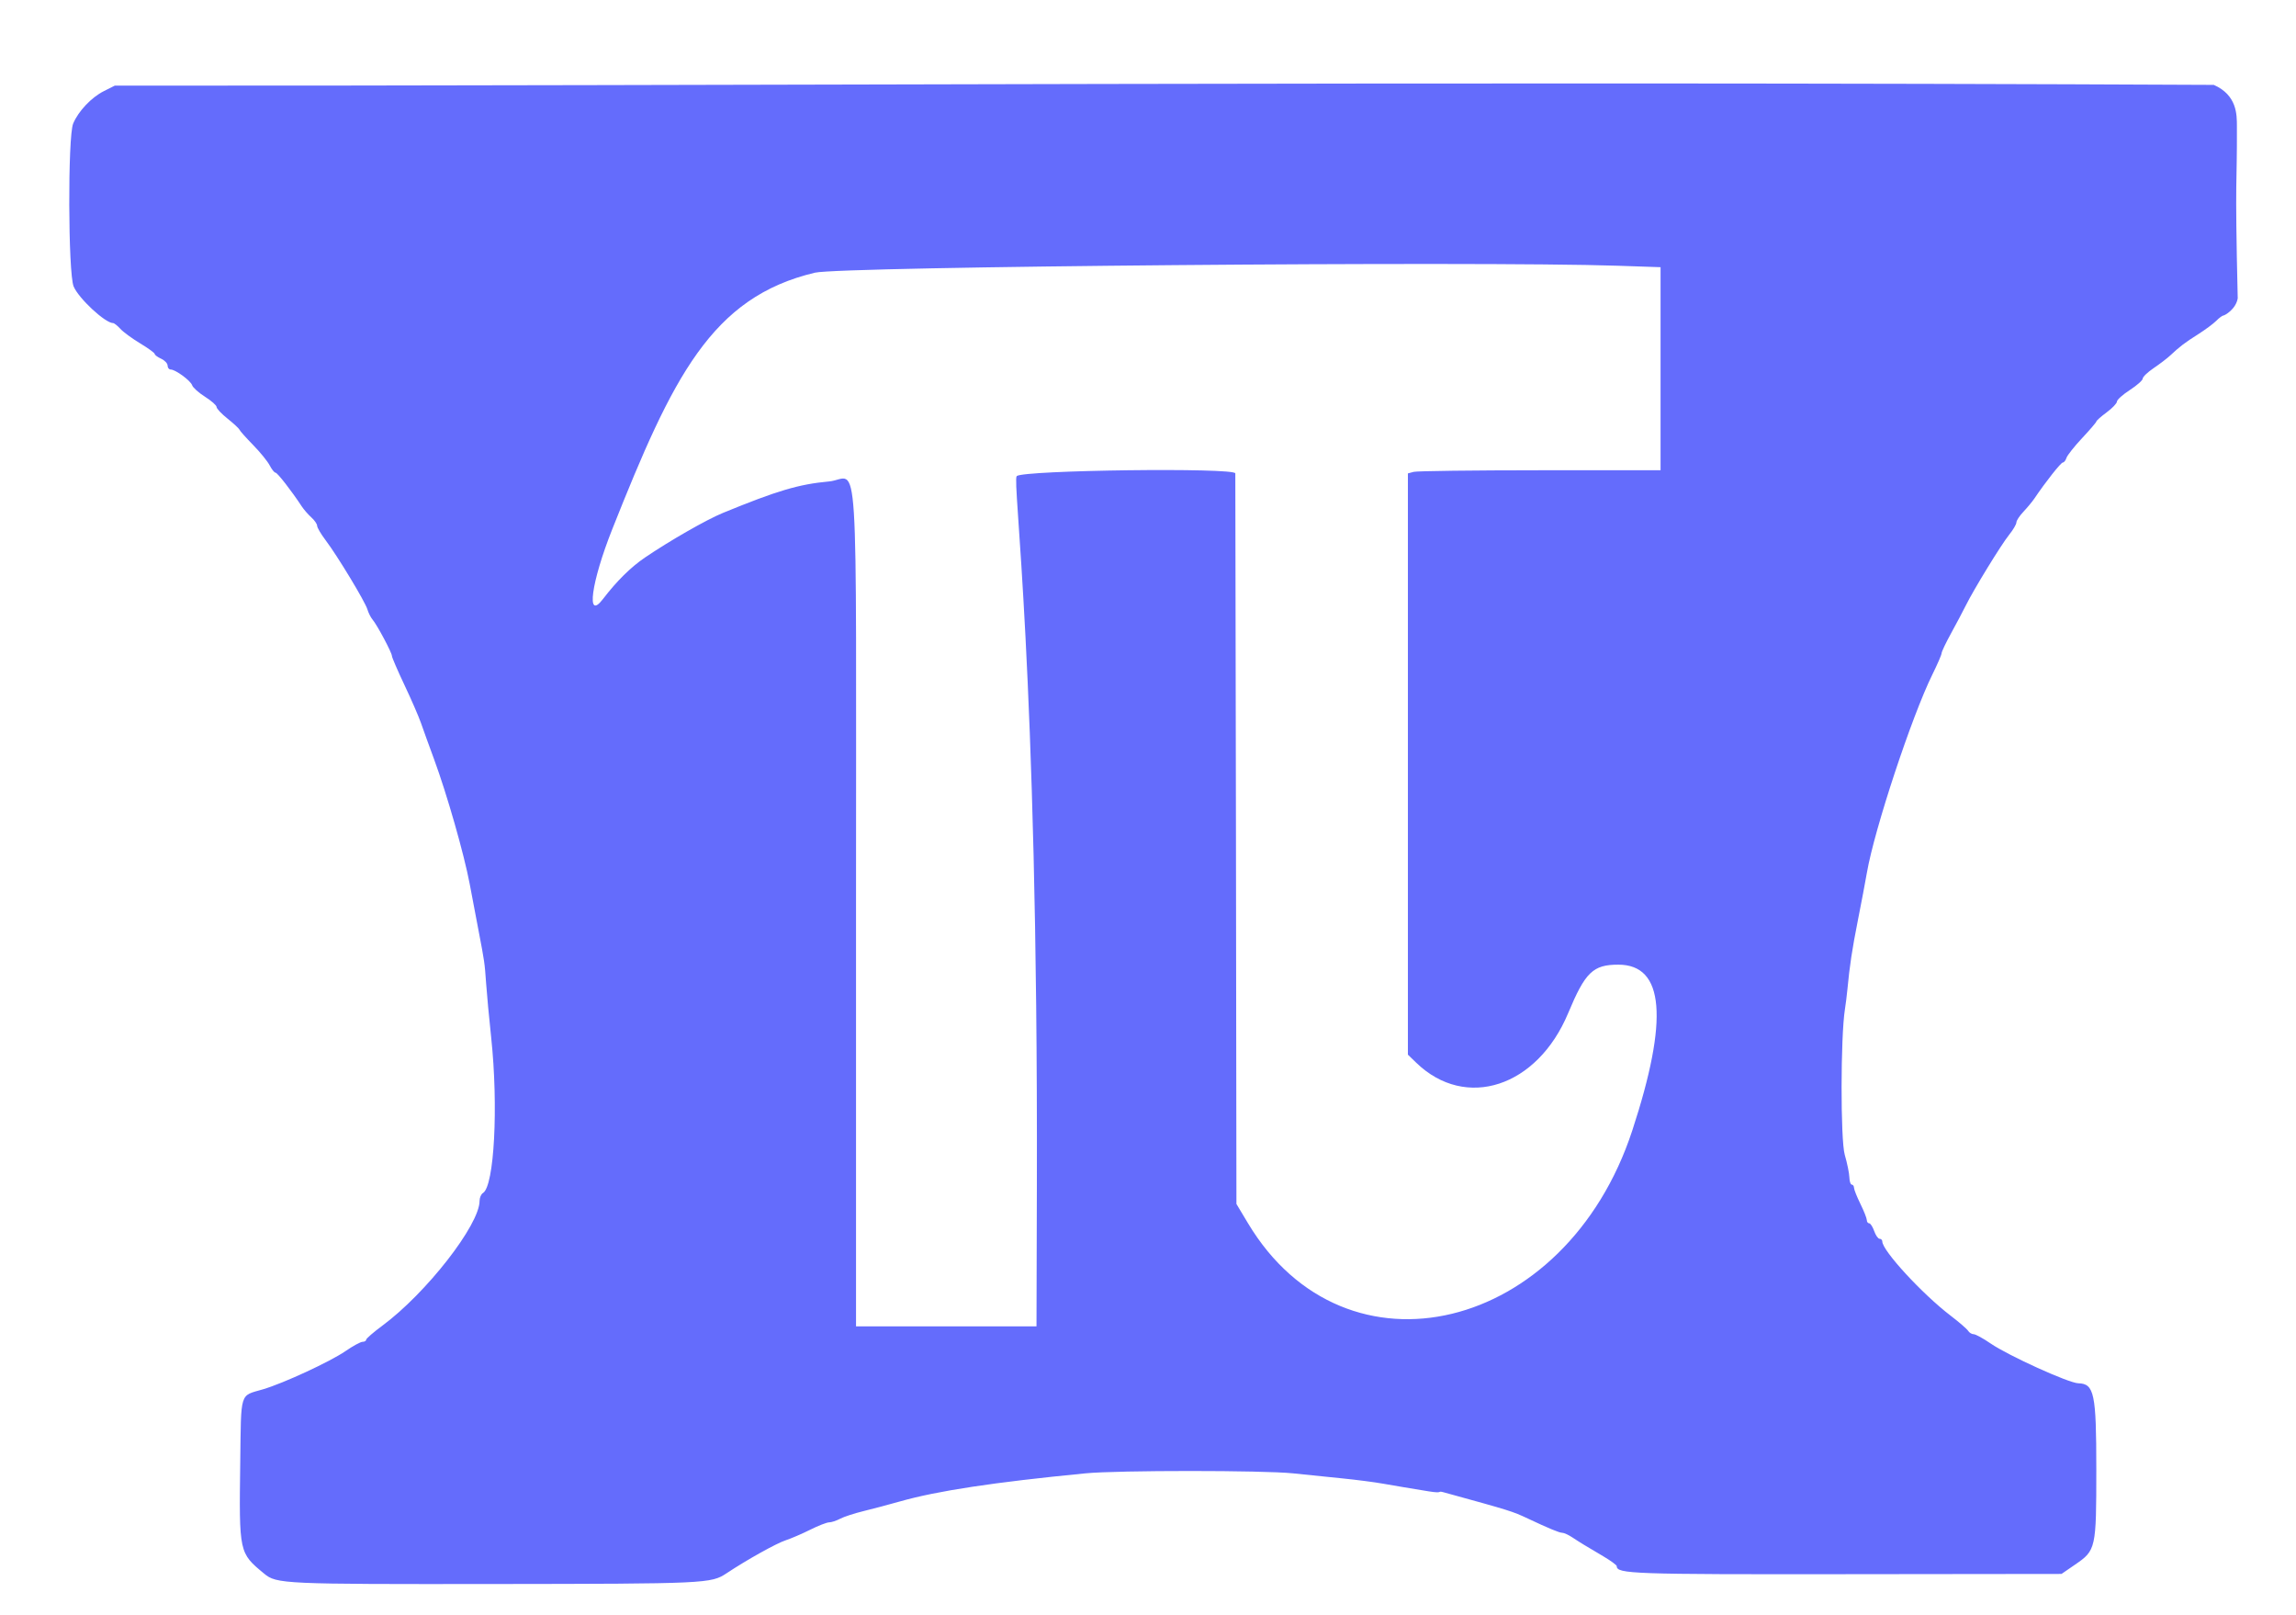
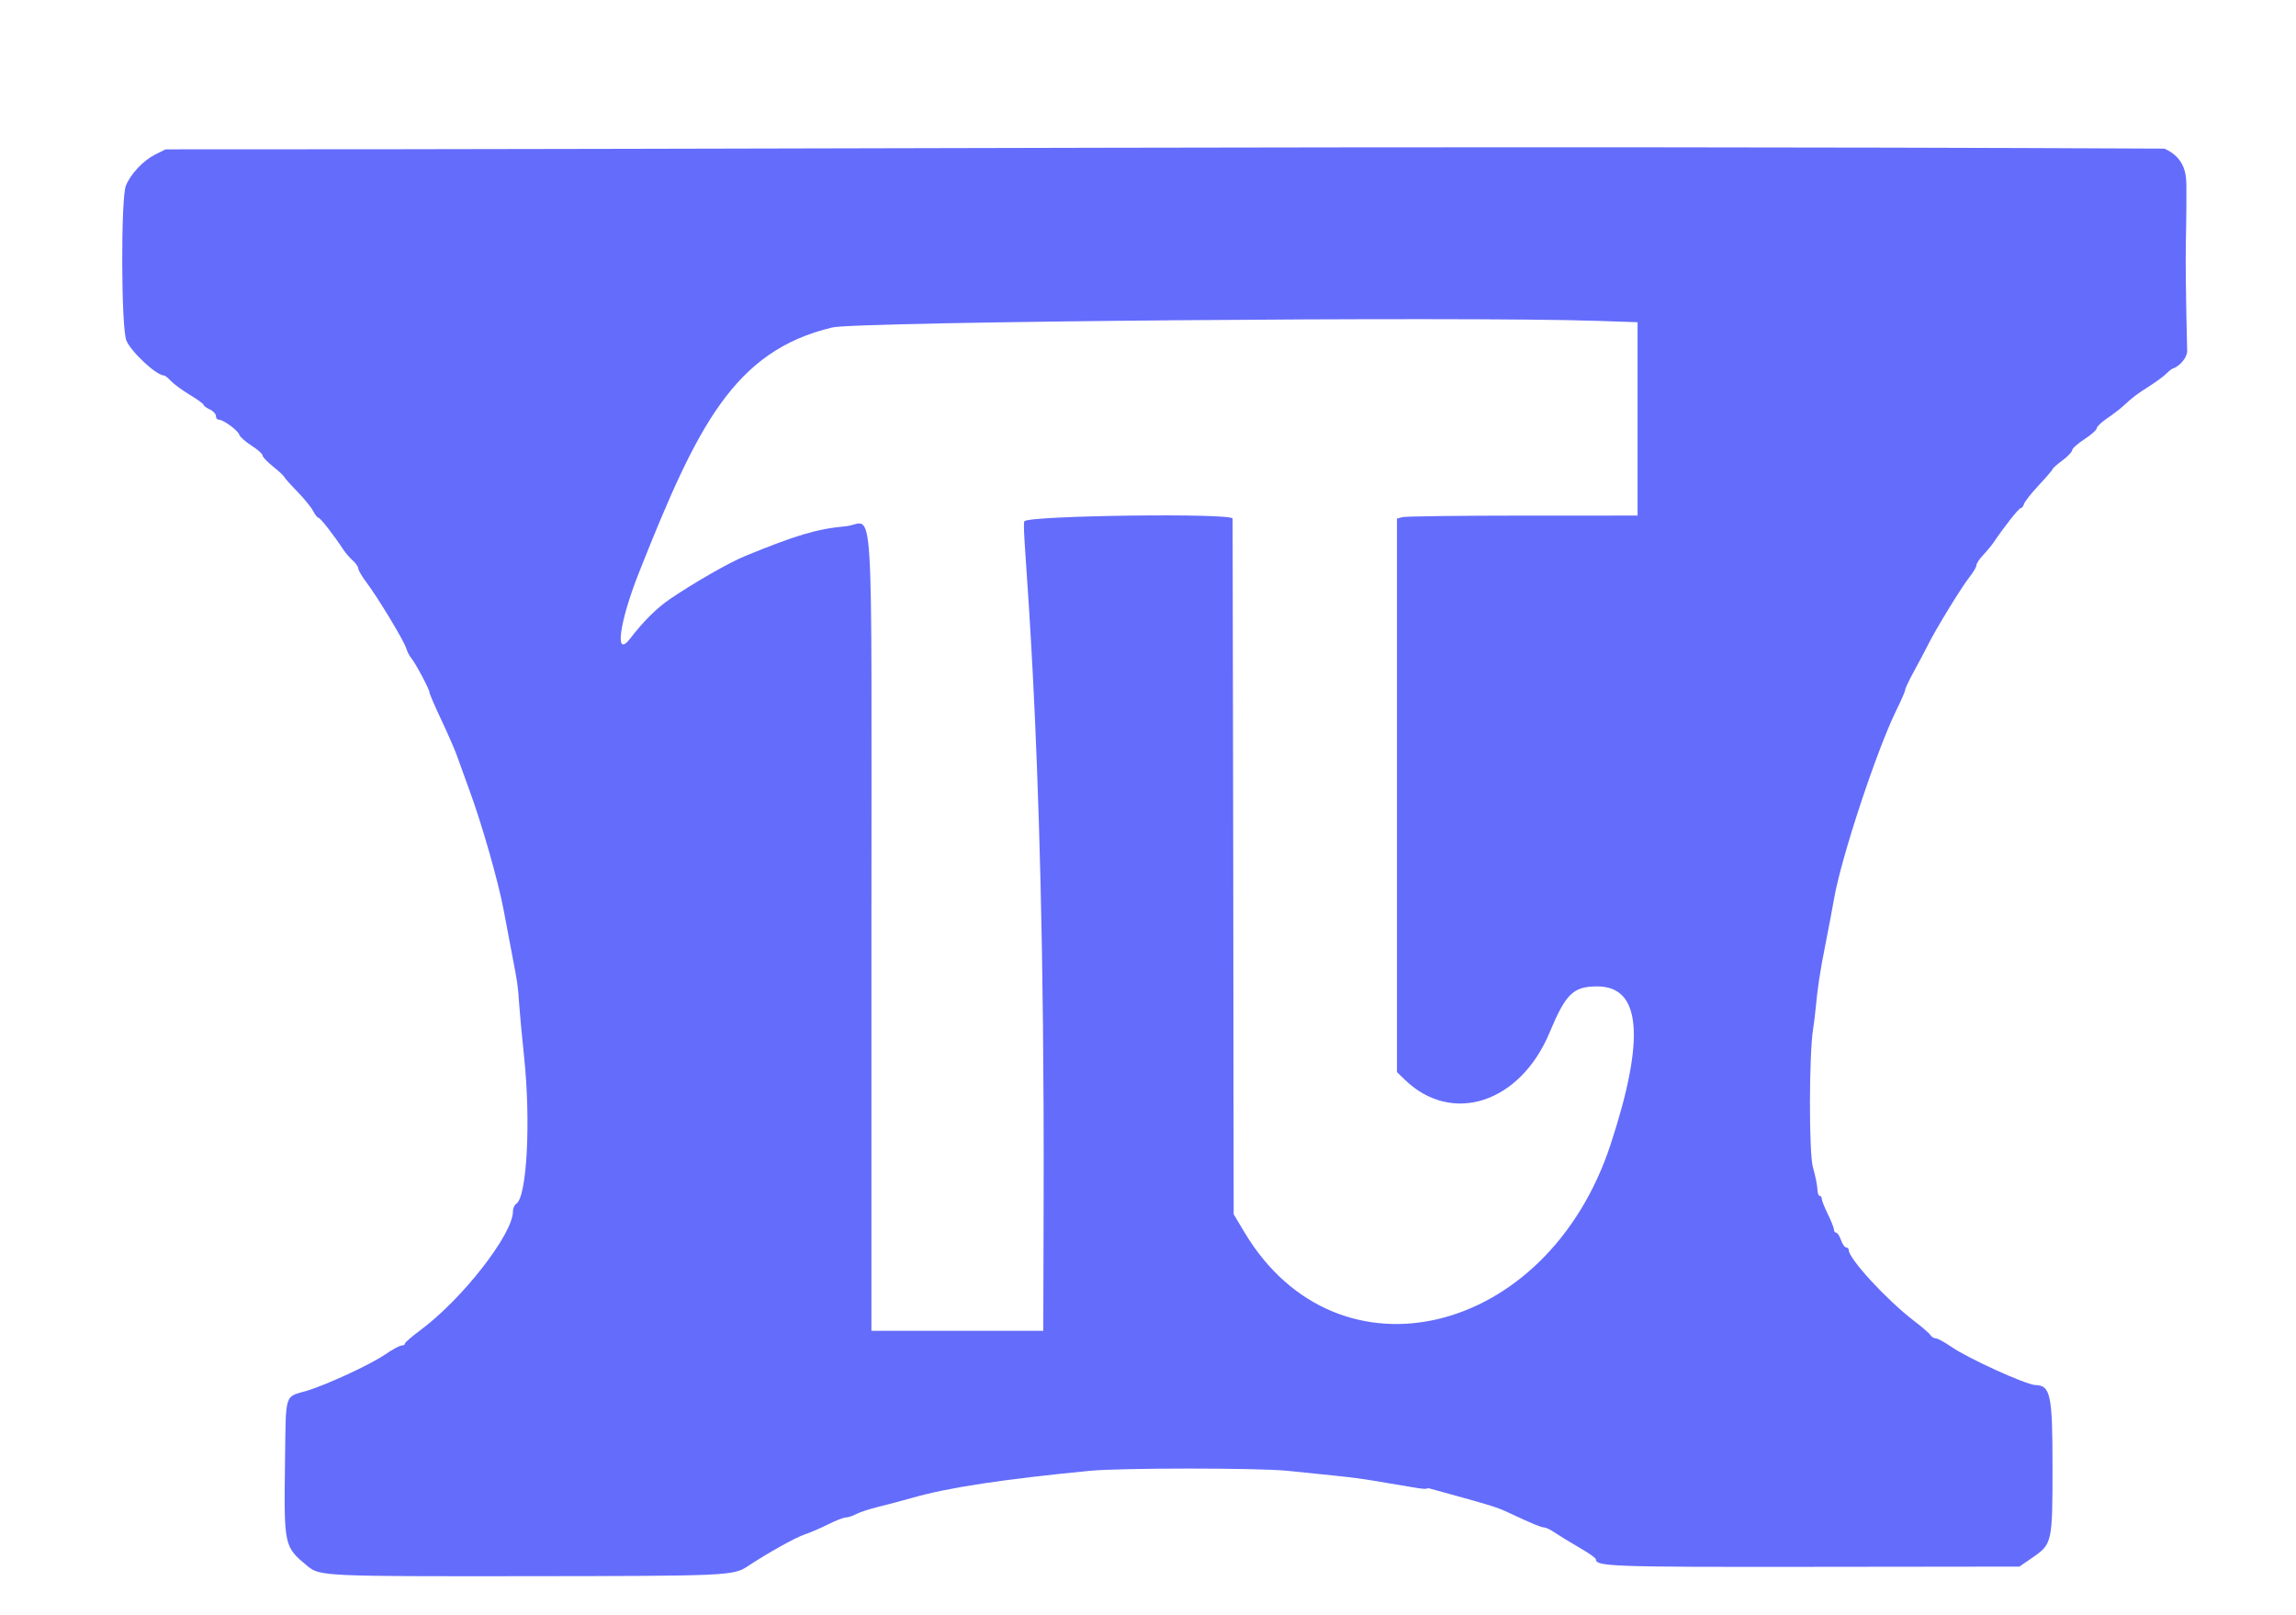
- <svg xmlns="http://www.w3.org/2000/svg" id="svg" version="1.1" width="60" height="42.186" viewBox="0 0 60 42.186">
+ <svg xmlns="http://www.w3.org/2000/svg" id="svg" version="1.1" width="34" height="23.905" viewBox="0 0 34 23.905">
  <defs id="defs1" />
-   <g id="svgg" transform="matrix(0.4042685,0,0,0.4042685,1.07826,1.298708)">
+   <g id="svgg" transform="matrix(0.2181501,0,0,0.2181501,1.41513,1.70445)">
    <path id="path1" d="M 4.045,2.677 C 3.239,3.082 2.397,3.973 2.062,4.774 c -0.353,0.847 -0.328,9.665 0.03,10.523 0.324,0.776 2.04,2.37 2.552,2.37 0.071,0 0.284,0.168 0.473,0.375 0.189,0.206 0.765,0.628 1.28,0.938 0.515,0.309 0.936,0.616 0.936,0.681 0,0.065 0.188,0.204 0.417,0.309 0.229,0.104 0.417,0.304 0.417,0.443 0,0.14 0.089,0.254 0.198,0.254 0.311,0 1.293,0.721 1.39,1.02 0.048,0.149 0.423,0.482 0.833,0.742 0.41,0.259 0.745,0.556 0.745,0.66 0,0.104 0.319,0.442 0.709,0.752 0.389,0.31 0.736,0.631 0.77,0.715 0.035,0.083 0.433,0.529 0.885,0.991 0.452,0.462 0.932,1.052 1.067,1.313 0.134,0.26 0.305,0.473 0.379,0.473 0.121,0 1.037,1.177 1.69,2.172 0.138,0.209 0.419,0.532 0.625,0.718 0.207,0.185 0.375,0.43 0.375,0.544 0,0.114 0.246,0.532 0.546,0.929 0.763,1.007 2.553,3.969 2.703,4.471 0.068,0.229 0.22,0.529 0.337,0.666 0.293,0.343 1.248,2.136 1.248,2.342 0,0.092 0.363,0.934 0.806,1.871 0.444,0.937 0.924,2.041 1.068,2.454 0.143,0.413 0.523,1.462 0.844,2.333 0.84,2.278 1.947,6.149 2.311,8.084 0.173,0.916 0.429,2.266 0.569,3 0.39,2.034 0.397,2.081 0.491,3.416 0.048,0.688 0.195,2.263 0.327,3.5 0.474,4.446 0.201,9.607 -0.53,10.05 -0.121,0.074 -0.22,0.303 -0.22,0.51 0,1.545 -3.448,5.967 -6.291,8.068 -0.573,0.424 -1.042,0.83 -1.042,0.904 0,0.074 -0.104,0.135 -0.231,0.135 -0.128,0 -0.623,0.269 -1.1,0.598 -1.001,0.688 -4.014,2.083 -5.345,2.474 -1.516,0.445 -1.401,0.074 -1.462,4.713 -0.077,5.872 -0.081,5.85 1.547,7.197 0.804,0.666 1.223,0.685 14.872,0.669 13.736,-0.015 14.018,-0.028 15.022,-0.696 1.302,-0.866 3.223,-1.937 3.821,-2.131 0.344,-0.112 1.055,-0.418 1.58,-0.68 0.524,-0.263 1.075,-0.477 1.224,-0.477 0.149,0 0.47,-0.106 0.713,-0.234 0.243,-0.129 0.93,-0.352 1.526,-0.497 0.595,-0.145 1.646,-0.423 2.333,-0.619 2.414,-0.686 6.086,-1.242 12,-1.818 2.075,-0.202 11.497,-0.201 13.417,0.001 0.825,0.087 2.25,0.233 3.166,0.324 0.917,0.091 2.117,0.247 2.667,0.346 0.55,0.098 1.862,0.319 2.917,0.49 1.054,0.17 0.503,-0.068 1.007,0.07 4.313,1.187 4.425,1.222 5.417,1.689 1.371,0.645 2.04,0.922 2.226,0.922 0.112,0 0.407,0.135 0.655,0.299 0.517,0.341 0.777,0.5 1.994,1.217 0.481,0.284 0.875,0.572 0.875,0.64 0,0.501 0.993,0.536 14.826,0.519 l 13.924,-0.016 0.883,-0.606 c 1.344,-0.921 1.367,-1.023 1.367,-6.167 0,-4.892 -0.133,-5.523 -1.167,-5.548 -0.616,-0.014 -4.534,-1.793 -5.668,-2.573 -0.478,-0.329 -0.97,-0.598 -1.092,-0.598 -0.123,0 -0.283,-0.097 -0.357,-0.216 -0.073,-0.119 -0.583,-0.561 -1.133,-0.981 -1.837,-1.404 -4.417,-4.206 -4.417,-4.796 0,-0.095 -0.079,-0.174 -0.175,-0.174 -0.096,0 -0.254,-0.225 -0.35,-0.5 -0.096,-0.275 -0.242,-0.5 -0.324,-0.5 -0.083,0 -0.151,-0.093 -0.152,-0.208 -0.001,-0.115 -0.186,-0.583 -0.412,-1.042 -0.225,-0.458 -0.412,-0.927 -0.415,-1.041 -0.003,-0.115 -0.069,-0.209 -0.146,-0.209 -0.078,0 -0.148,-0.214 -0.155,-0.475 -0.008,-0.261 -0.141,-0.915 -0.298,-1.452 -0.279,-0.962 -0.271,-7.631 0.011,-9.406 0.051,-0.321 0.122,-0.883 0.157,-1.25 0.149,-1.573 0.307,-2.619 0.681,-4.5 0.218,-1.1 0.481,-2.488 0.584,-3.083 0.484,-2.795 2.894,-10.085 4.23,-12.796 0.329,-0.666 0.598,-1.288 0.598,-1.382 0,-0.093 0.276,-0.673 0.614,-1.288 0.338,-0.615 0.763,-1.418 0.945,-1.784 0.521,-1.052 2.293,-3.942 2.807,-4.58 0.257,-0.319 0.467,-0.676 0.467,-0.793 0,-0.118 0.206,-0.432 0.458,-0.698 0.252,-0.267 0.571,-0.652 0.709,-0.855 0.725,-1.076 1.712,-2.324 1.836,-2.324 0.078,0 0.184,-0.135 0.236,-0.3 0.053,-0.165 0.508,-0.74 1.012,-1.277 0.503,-0.537 0.917,-1.021 0.92,-1.075 0.002,-0.054 0.302,-0.319 0.666,-0.589 0.365,-0.269 0.663,-0.583 0.663,-0.696 0,-0.113 0.375,-0.449 0.833,-0.746 0.459,-0.297 0.834,-0.63 0.834,-0.739 0,-0.11 0.318,-0.415 0.708,-0.678 0.39,-0.263 0.87,-0.63 1.068,-0.814 0.626,-0.586 0.937,-0.823 1.799,-1.369 0.463,-0.293 0.994,-0.687 1.181,-0.875 0.186,-0.188 0.395,-0.342 0.465,-0.342 0.069,0 0.799,-0.392 0.92,-1.109 -0.196,-8.309 -0.035,-7.098 -0.053,-11.15 -0.003,-0.699 0.018,-1.975 -1.493,-2.643 C 90.211,2.031 44.677,2.339 4.75,2.322 L 4.045,2.677 m 97.837,11.283 2.792,0.094 v 6.56 6.561 l -7.792,0.002 c -4.285,10e-4 -7.96,0.047 -8.166,0.103 l -0.375,0.1 v 18.781 18.782 l 0.541,0.523 c 3.194,3.088 7.823,1.576 9.819,-3.207 1.106,-2.65 1.605,-3.132 3.244,-3.132 2.971,0 3.266,3.508 0.9,10.719 -4.288,13.072 -18.529,16.509 -24.838,5.995 l -0.75,-1.25 -0.03,-23.5 c -0.017,-12.925 -0.036,-23.596 -0.042,-23.713 -0.02,-0.384 -13.742,-0.211 -14.13,0.177 C 62.748,27.862 64.442,39.735 64.357,73.375 L 64.333,82.5 H 58.5 52.667 V 55.429 c 0,-31.062 0.212,-27.709 -1.741,-27.529 -1.959,0.18 -3.351,0.593 -6.866,2.035 -1.063,0.437 -3.428,1.79 -5.042,2.886 -0.915,0.622 -1.824,1.521 -2.712,2.682 -1.103,1.444 -0.765,-1.072 0.609,-4.529 3.908,-9.835 6.403,-14.98 13.102,-16.566 1.672,-0.396 42.863,-0.752 51.865,-0.448" stroke="none" fill="#646cfc" fill-rule="evenodd" />
  </g>
</svg>
